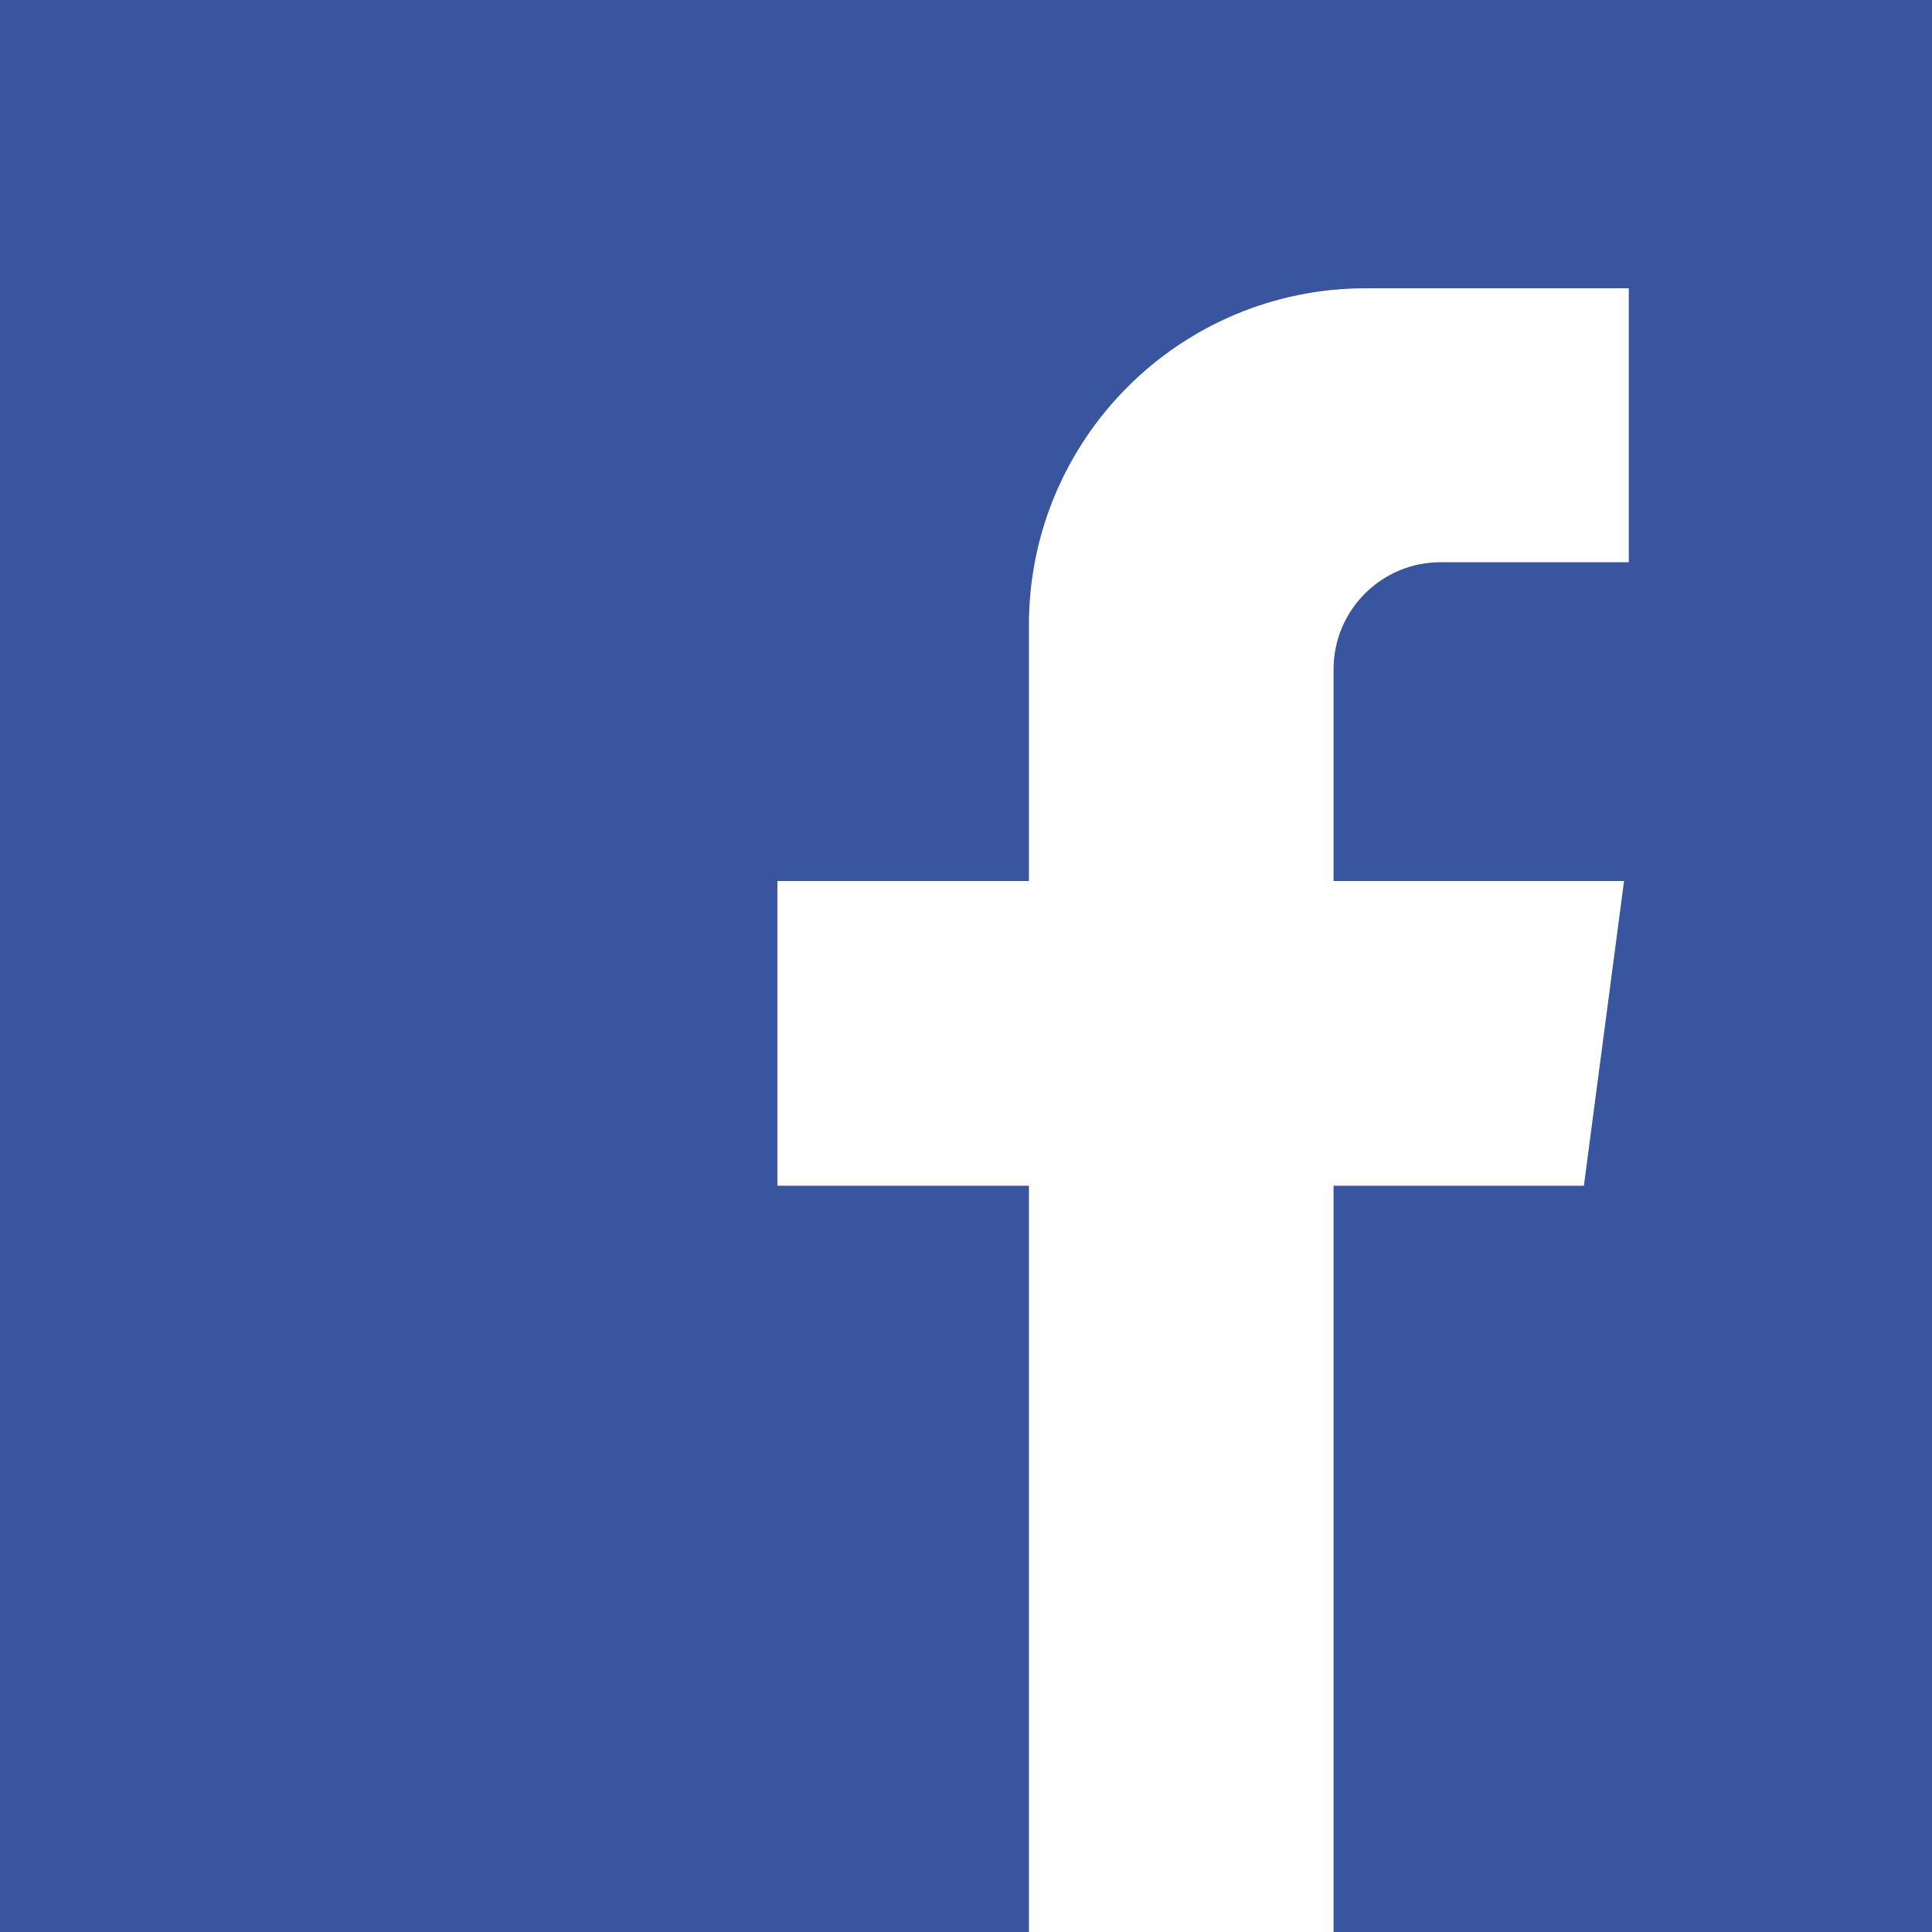
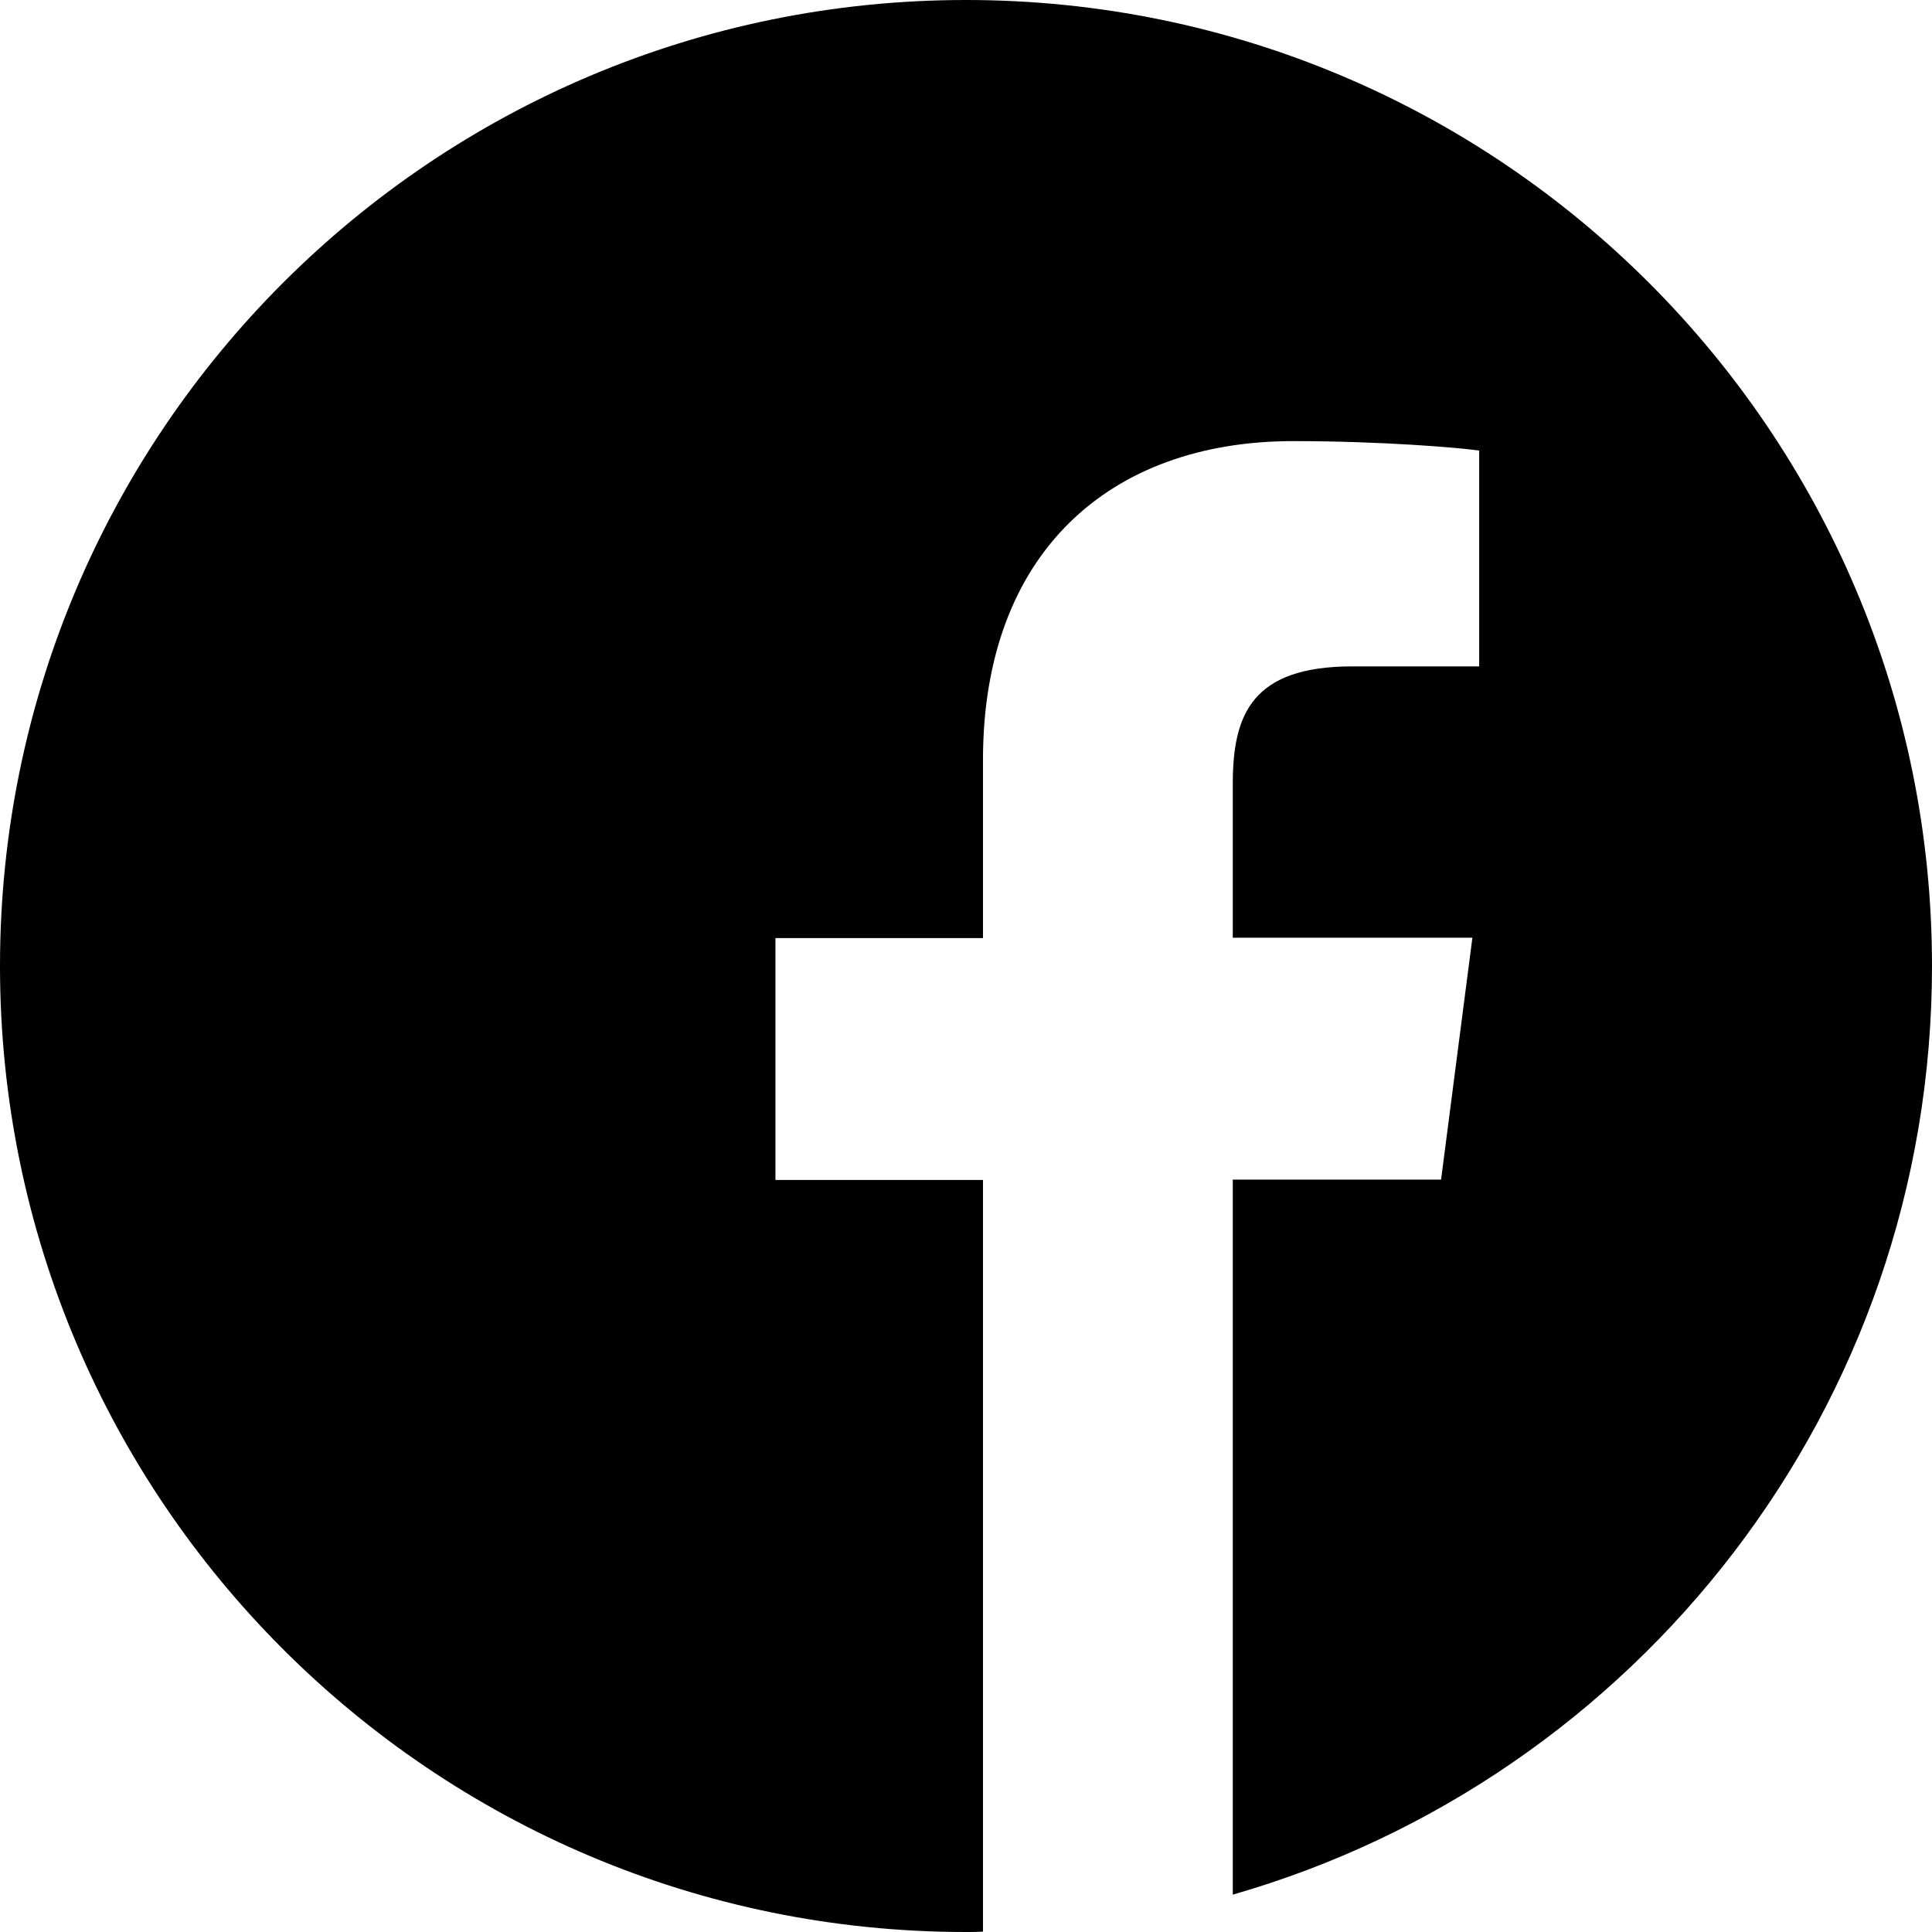
- <svg xmlns="http://www.w3.org/2000/svg" version="1.1" id="Capa_1" x="0px" y="0px" viewBox="0 0 455.73 455.73" style="enable-background:new 0 0 455.73 455.73;" xml:space="preserve">
-   <path style="fill:#3A559F;" d="M0,0v455.73h242.704V279.691h-59.33v-71.864h59.33v-60.353c0-43.893,35.582-79.475,79.475-79.475  h62.025v64.622h-44.382c-13.947,0-25.254,11.307-25.254,25.254v49.953h68.521l-9.47,71.864h-59.051V455.73H455.73V0H0z" />
-   <g>
- </g>
-   <g>
- </g>
-   <g>
- </g>
-   <g>
- </g>
-   <g>
- </g>
-   <g>
- </g>
-   <g>
- </g>
-   <g>
- </g>
-   <g>
- </g>
-   <g>
- </g>
-   <g>
- </g>
-   <g>
- </g>
-   <g>
- </g>
-   <g>
- </g>
-   <g>
- </g>
+ <svg xmlns="http://www.w3.org/2000/svg" id="Capa_1" enable-background="new 0 0 512 512" height="512" viewBox="0 0 512 512" width="512" fill="black">
+   <path d="m512 256c0-141.4-114.6-256-256-256s-256 114.6-256 256 114.6 256 256 256c1.5 0 3 0 4.5-.1v-199.2h-55v-64.1h55v-47.2c0-54.7 33.4-84.5 82.2-84.5 23.4 0 43.5 1.7 49.3 2.5v57.2h-33.6c-26.5 0-31.7 12.6-31.7 31.1v40.8h63.5l-8.3 64.1h-55.2v189.5c107-30.7 185.3-129.2 185.3-246.1z" />
</svg>
